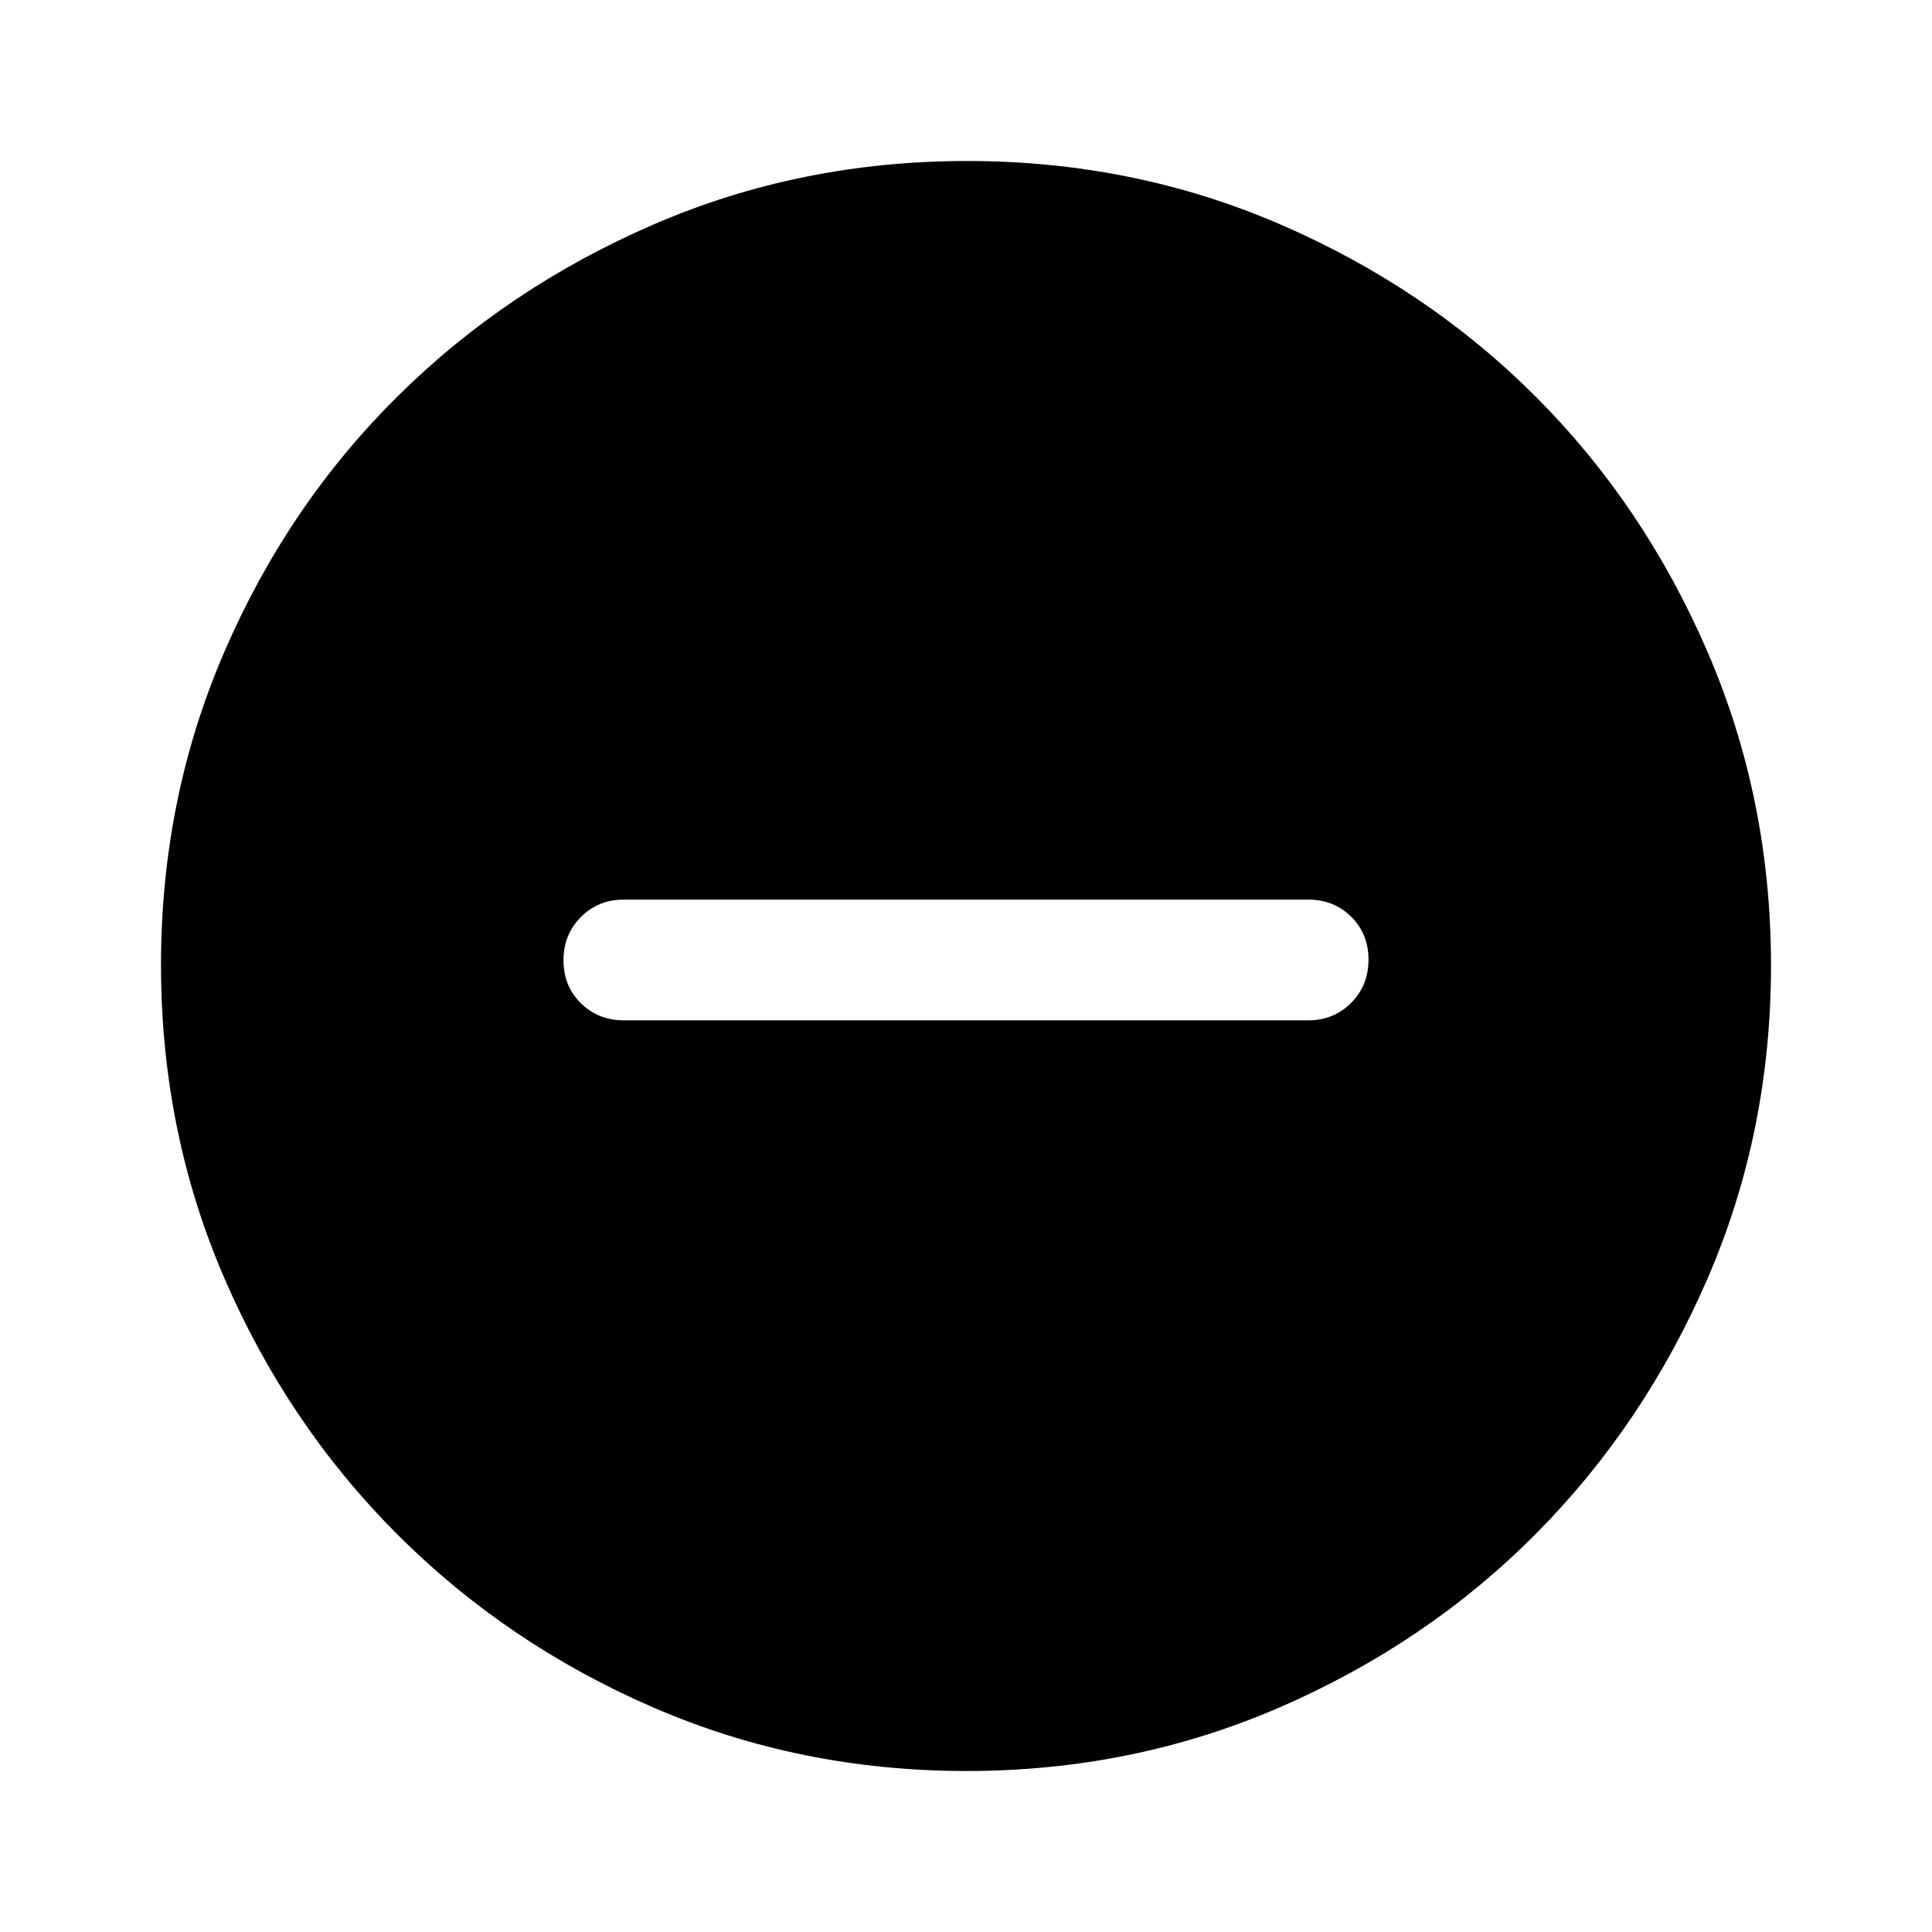
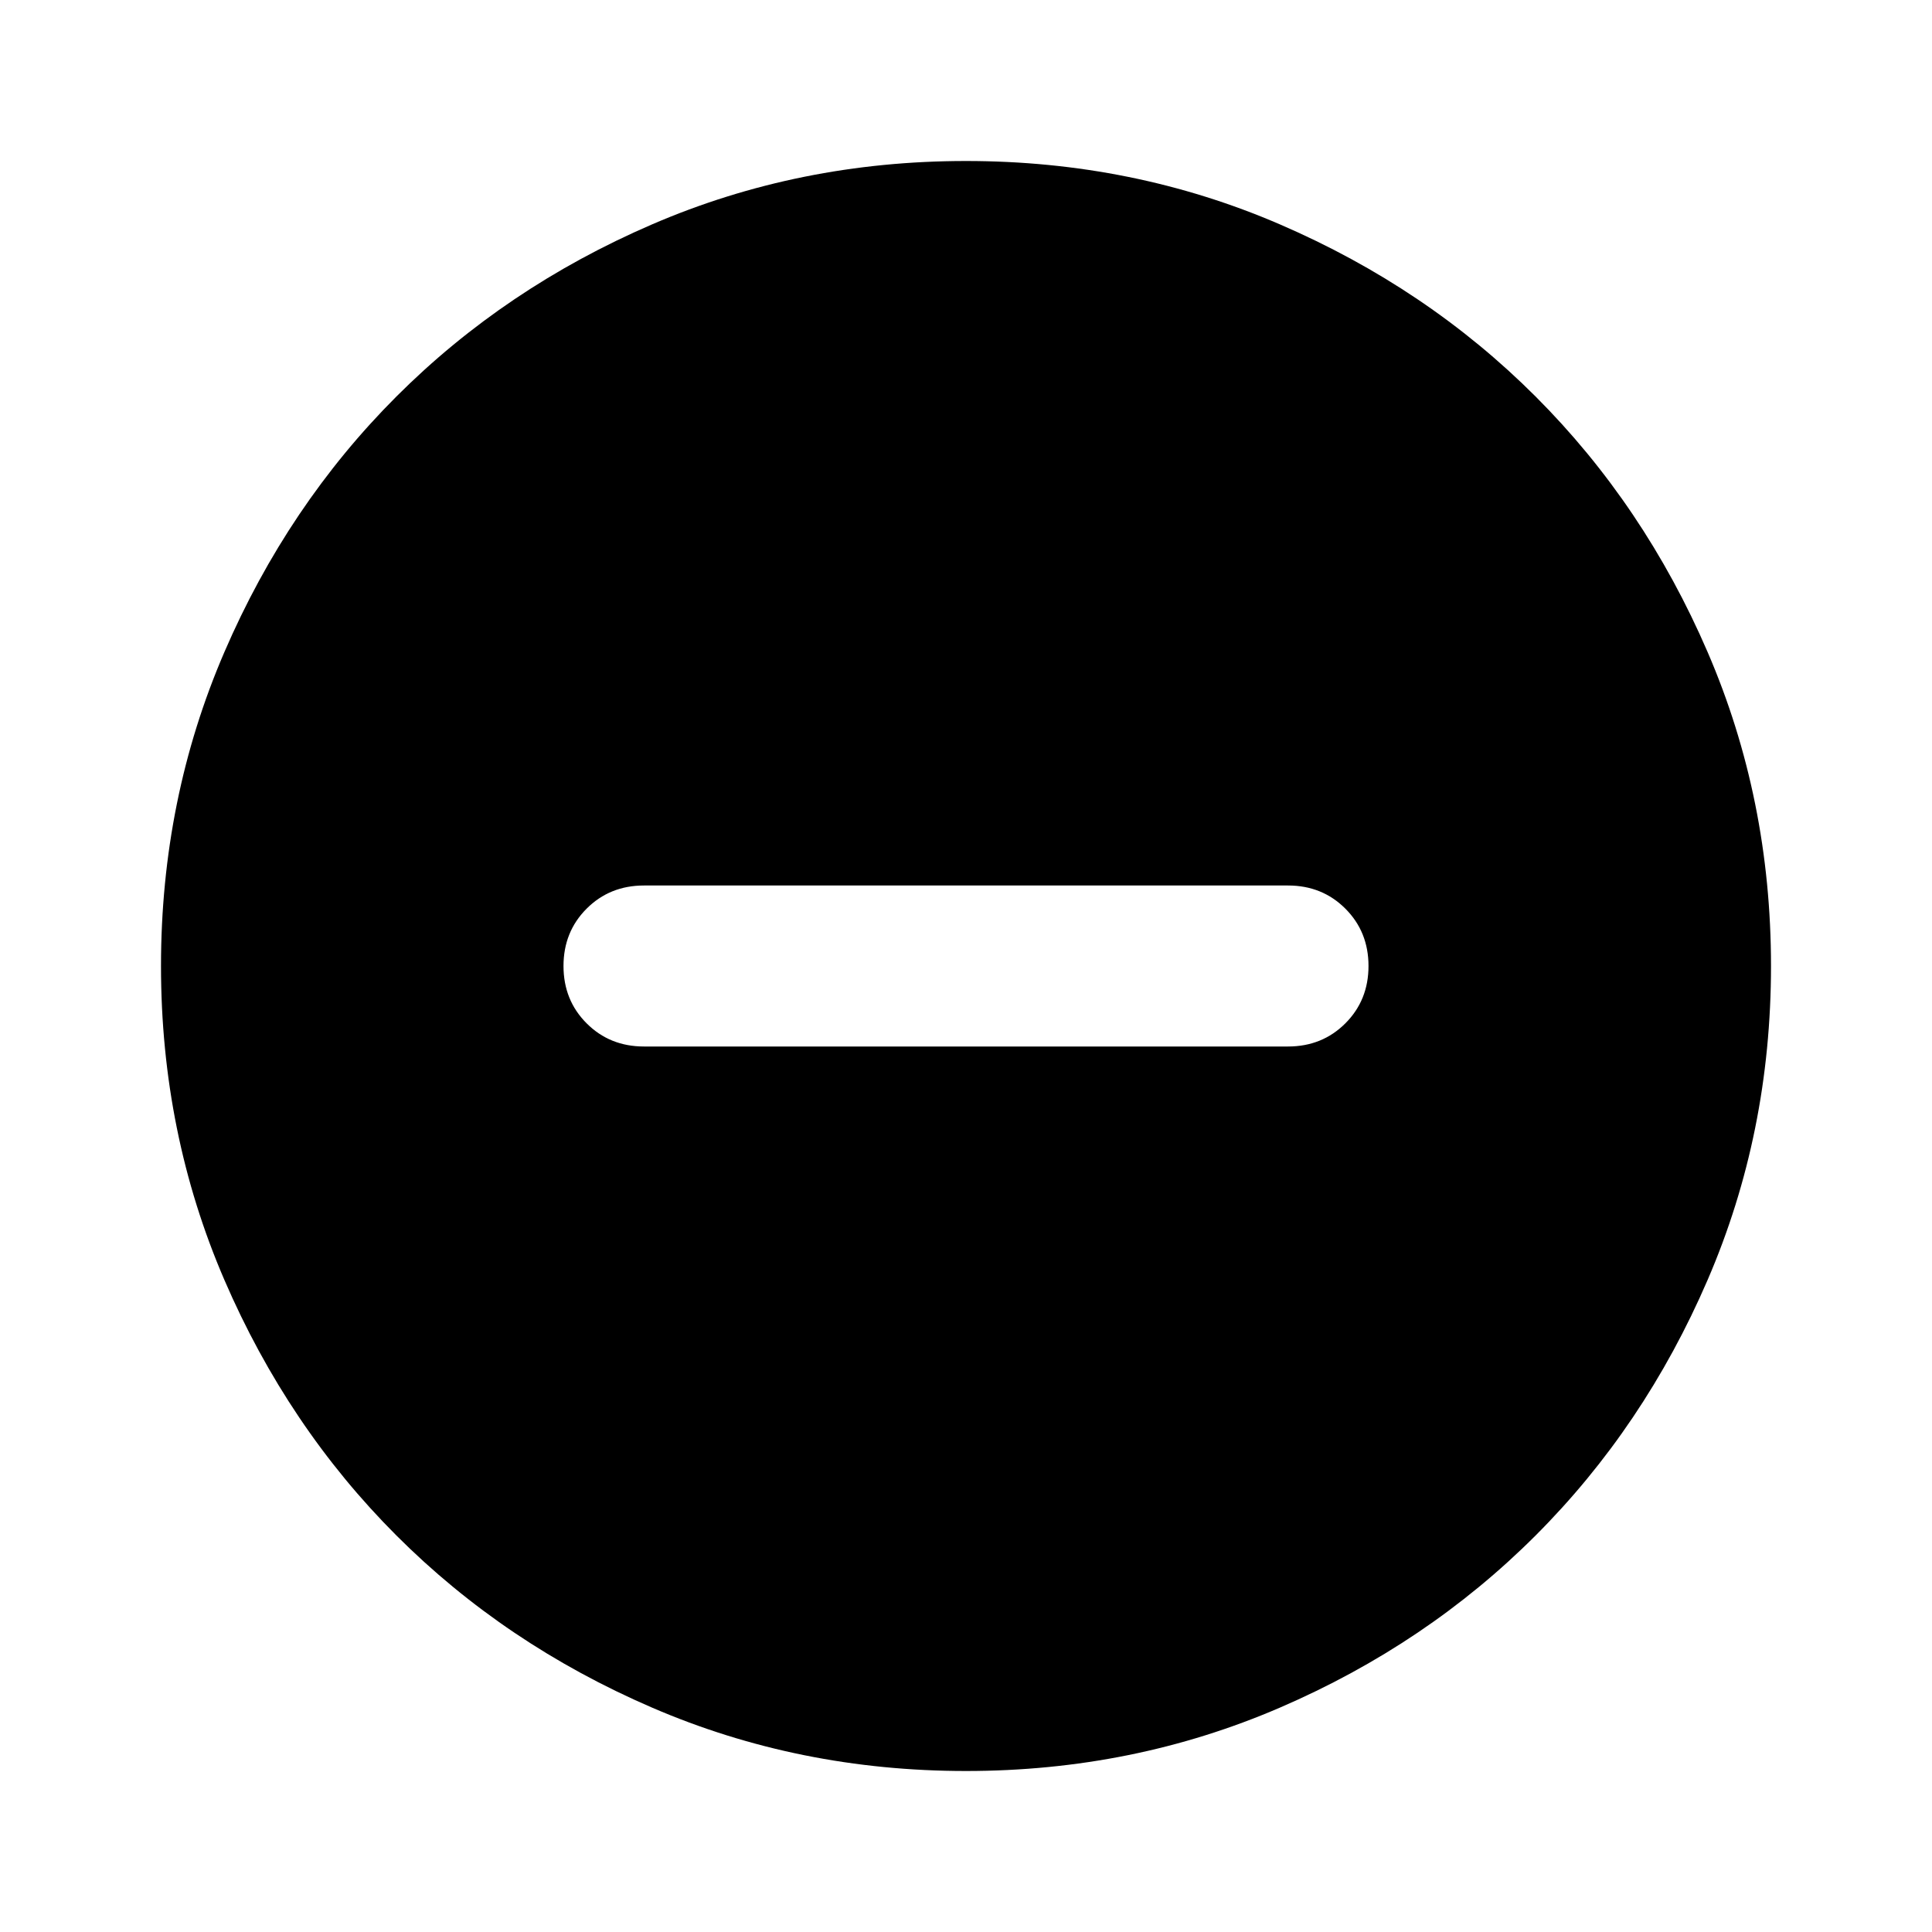
- <svg xmlns="http://www.w3.org/2000/svg" fill="currentColor" width="48" height="48" viewBox="0 -960 960 960">
-   <path d="M310-453h340q12.75 0 21.38-8.68 8.62-8.67 8.62-21.5 0-12.82-8.62-21.32-8.63-8.5-21.38-8.5H310q-12.75 0-21.37 8.68-8.63 8.67-8.63 21.5 0 12.82 8.63 21.32 8.62 8.5 21.37 8.5ZM480.27-80q-82.74 0-155.5-31.5Q252-143 197.5-197.5t-86-127.34Q80-397.68 80-480.5t31.5-155.66Q143-709 197.5-763t127.34-85.5Q397.68-880 480.5-880t155.66 31.5Q709-817 763-763t85.5 127Q880-563 880-480.27q0 82.74-31.5 155.5Q817-252 763-197.68q-54 54.31-127 86Q563-80 480.27-80Z" />
+ <svg xmlns="http://www.w3.org/2000/svg" fill="currentColor" height="24" viewBox="0 -960 960 960" width="24">
+   <path d="M320-440h320q17 0 28.5-11.5T680-480q0-17-11.5-28.5T640-520H320q-17 0-28.5 11.5T280-480q0 17 11.5 28.5T320-440ZM480-80q-83 0-156-31.5T197-197q-54-54-85.5-127T80-480q0-83 31.5-156T197-763q54-54 127-85.5T480-880q83 0 156 31.5T763-763q54 54 85.5 127T880-480q0 83-31.5 156T763-197q-54 54-127 85.5T480-80Z" />
</svg>
